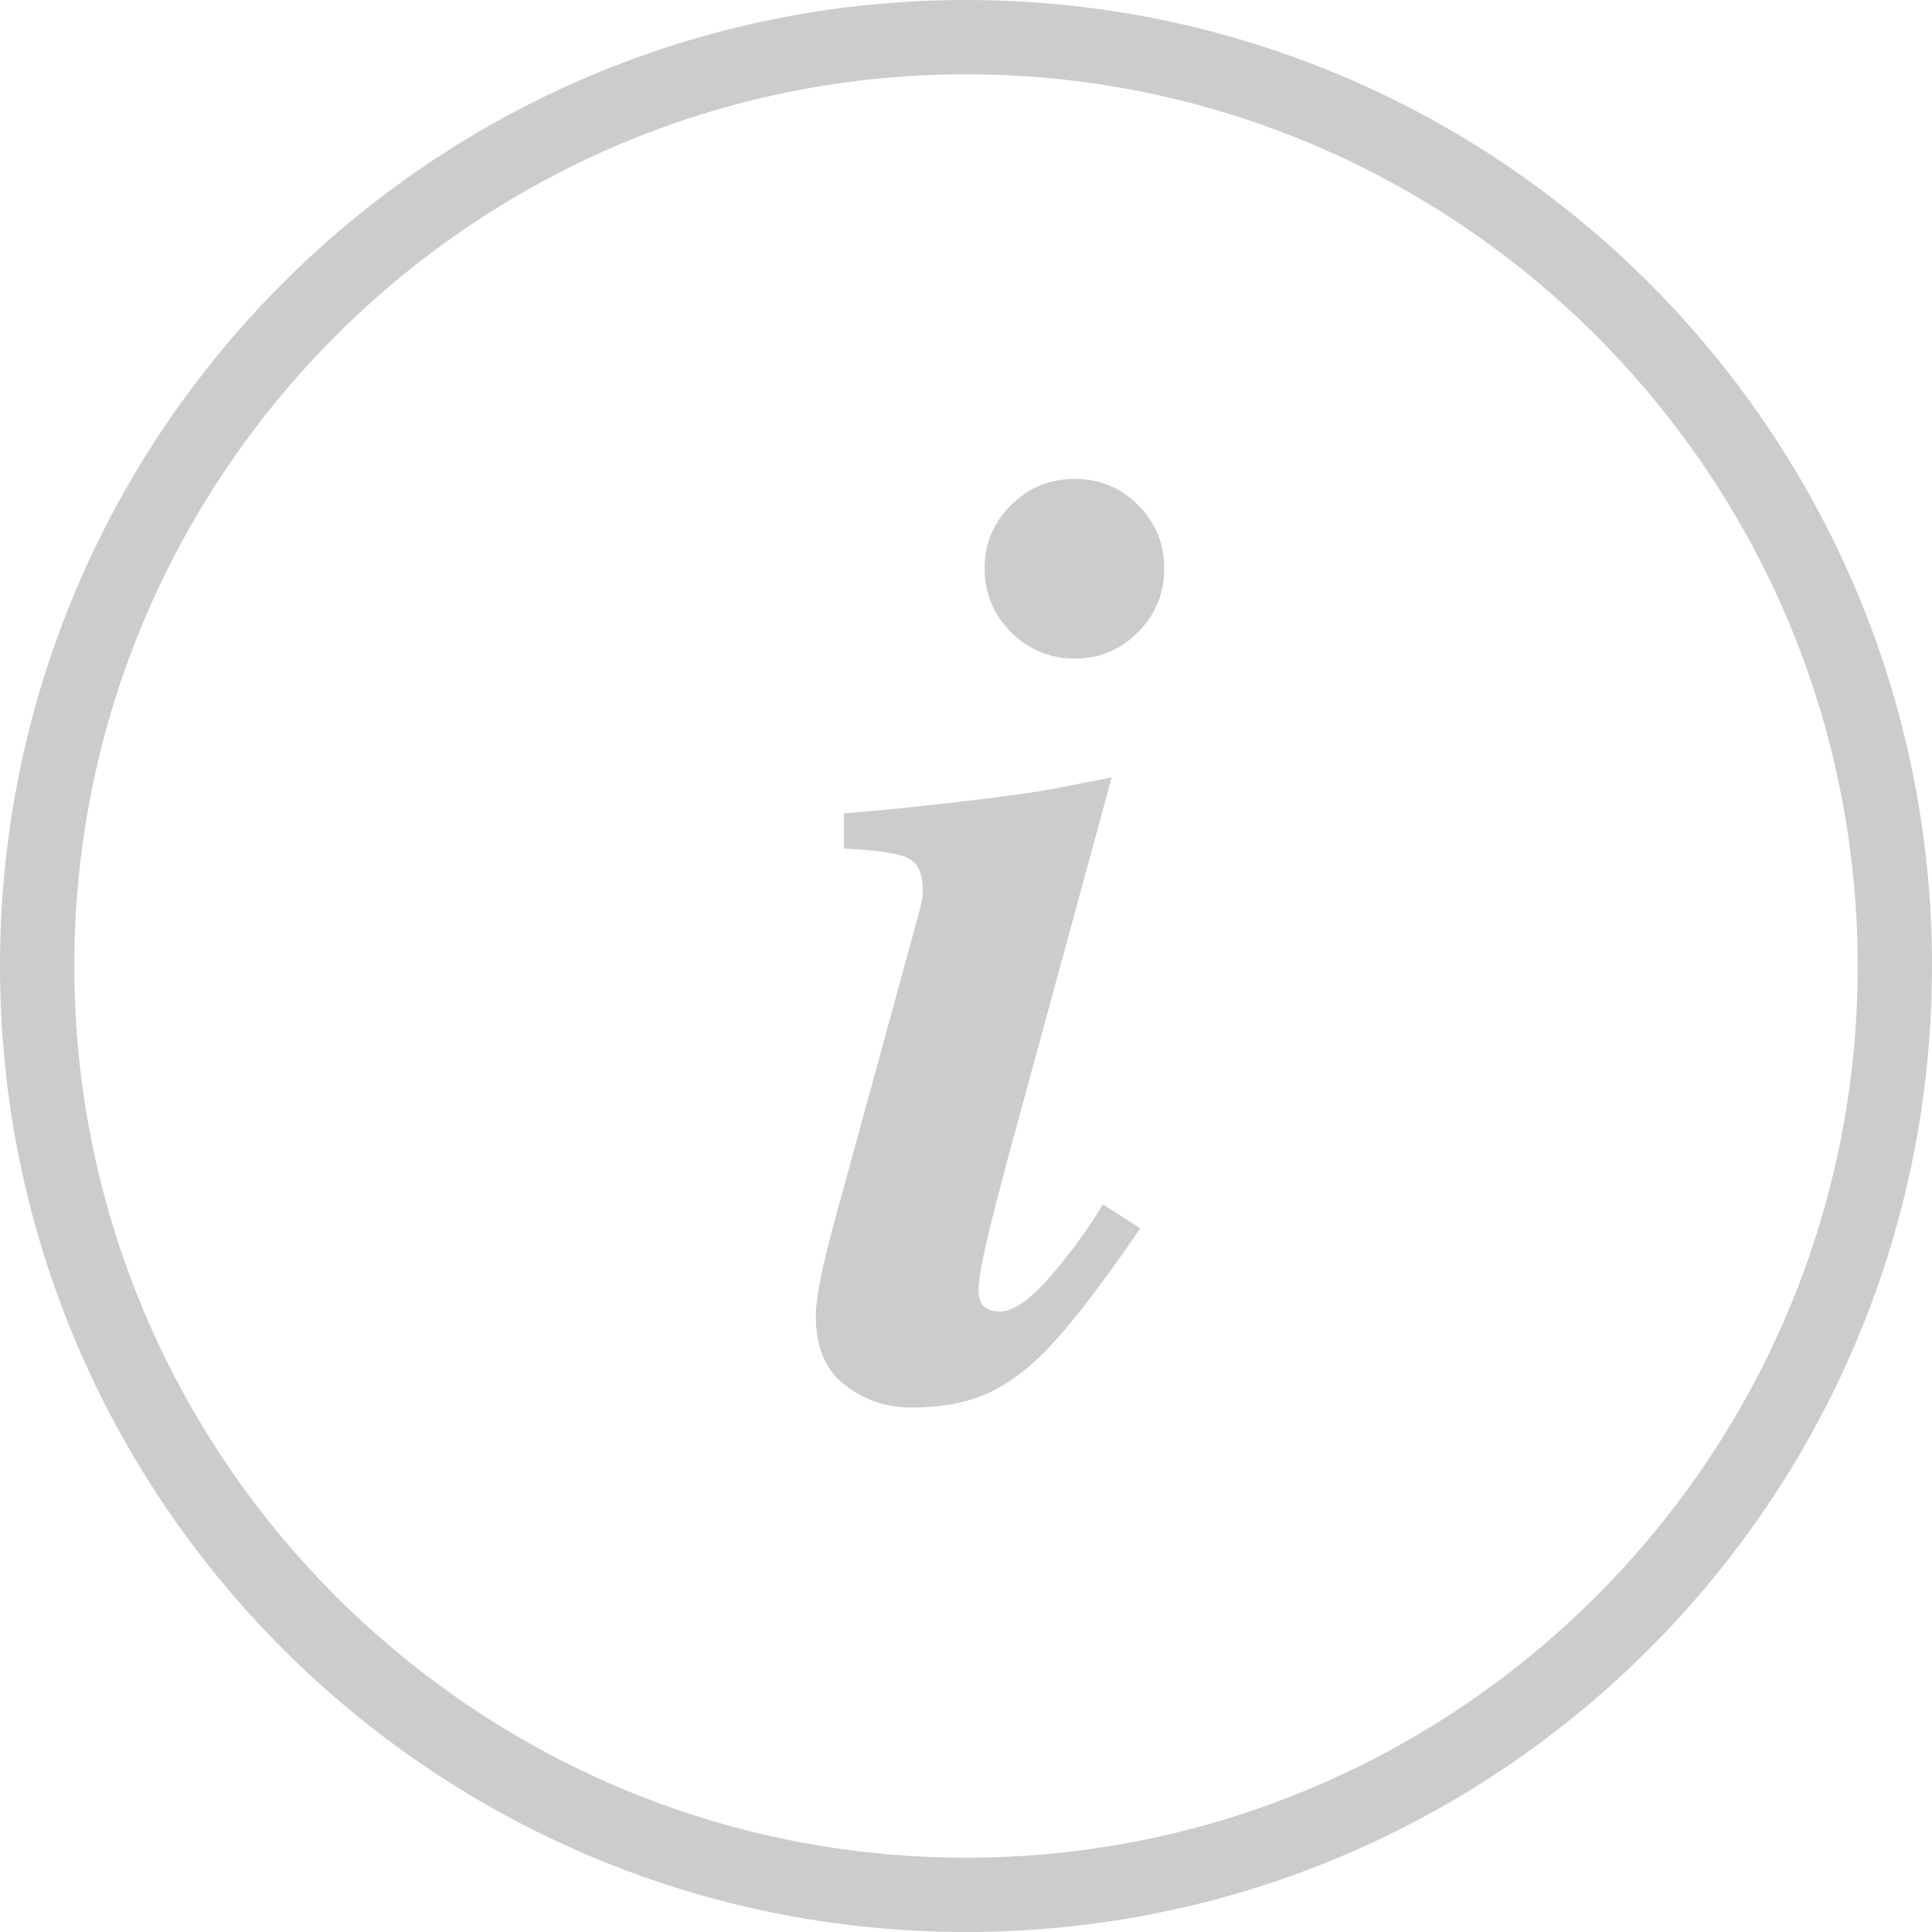
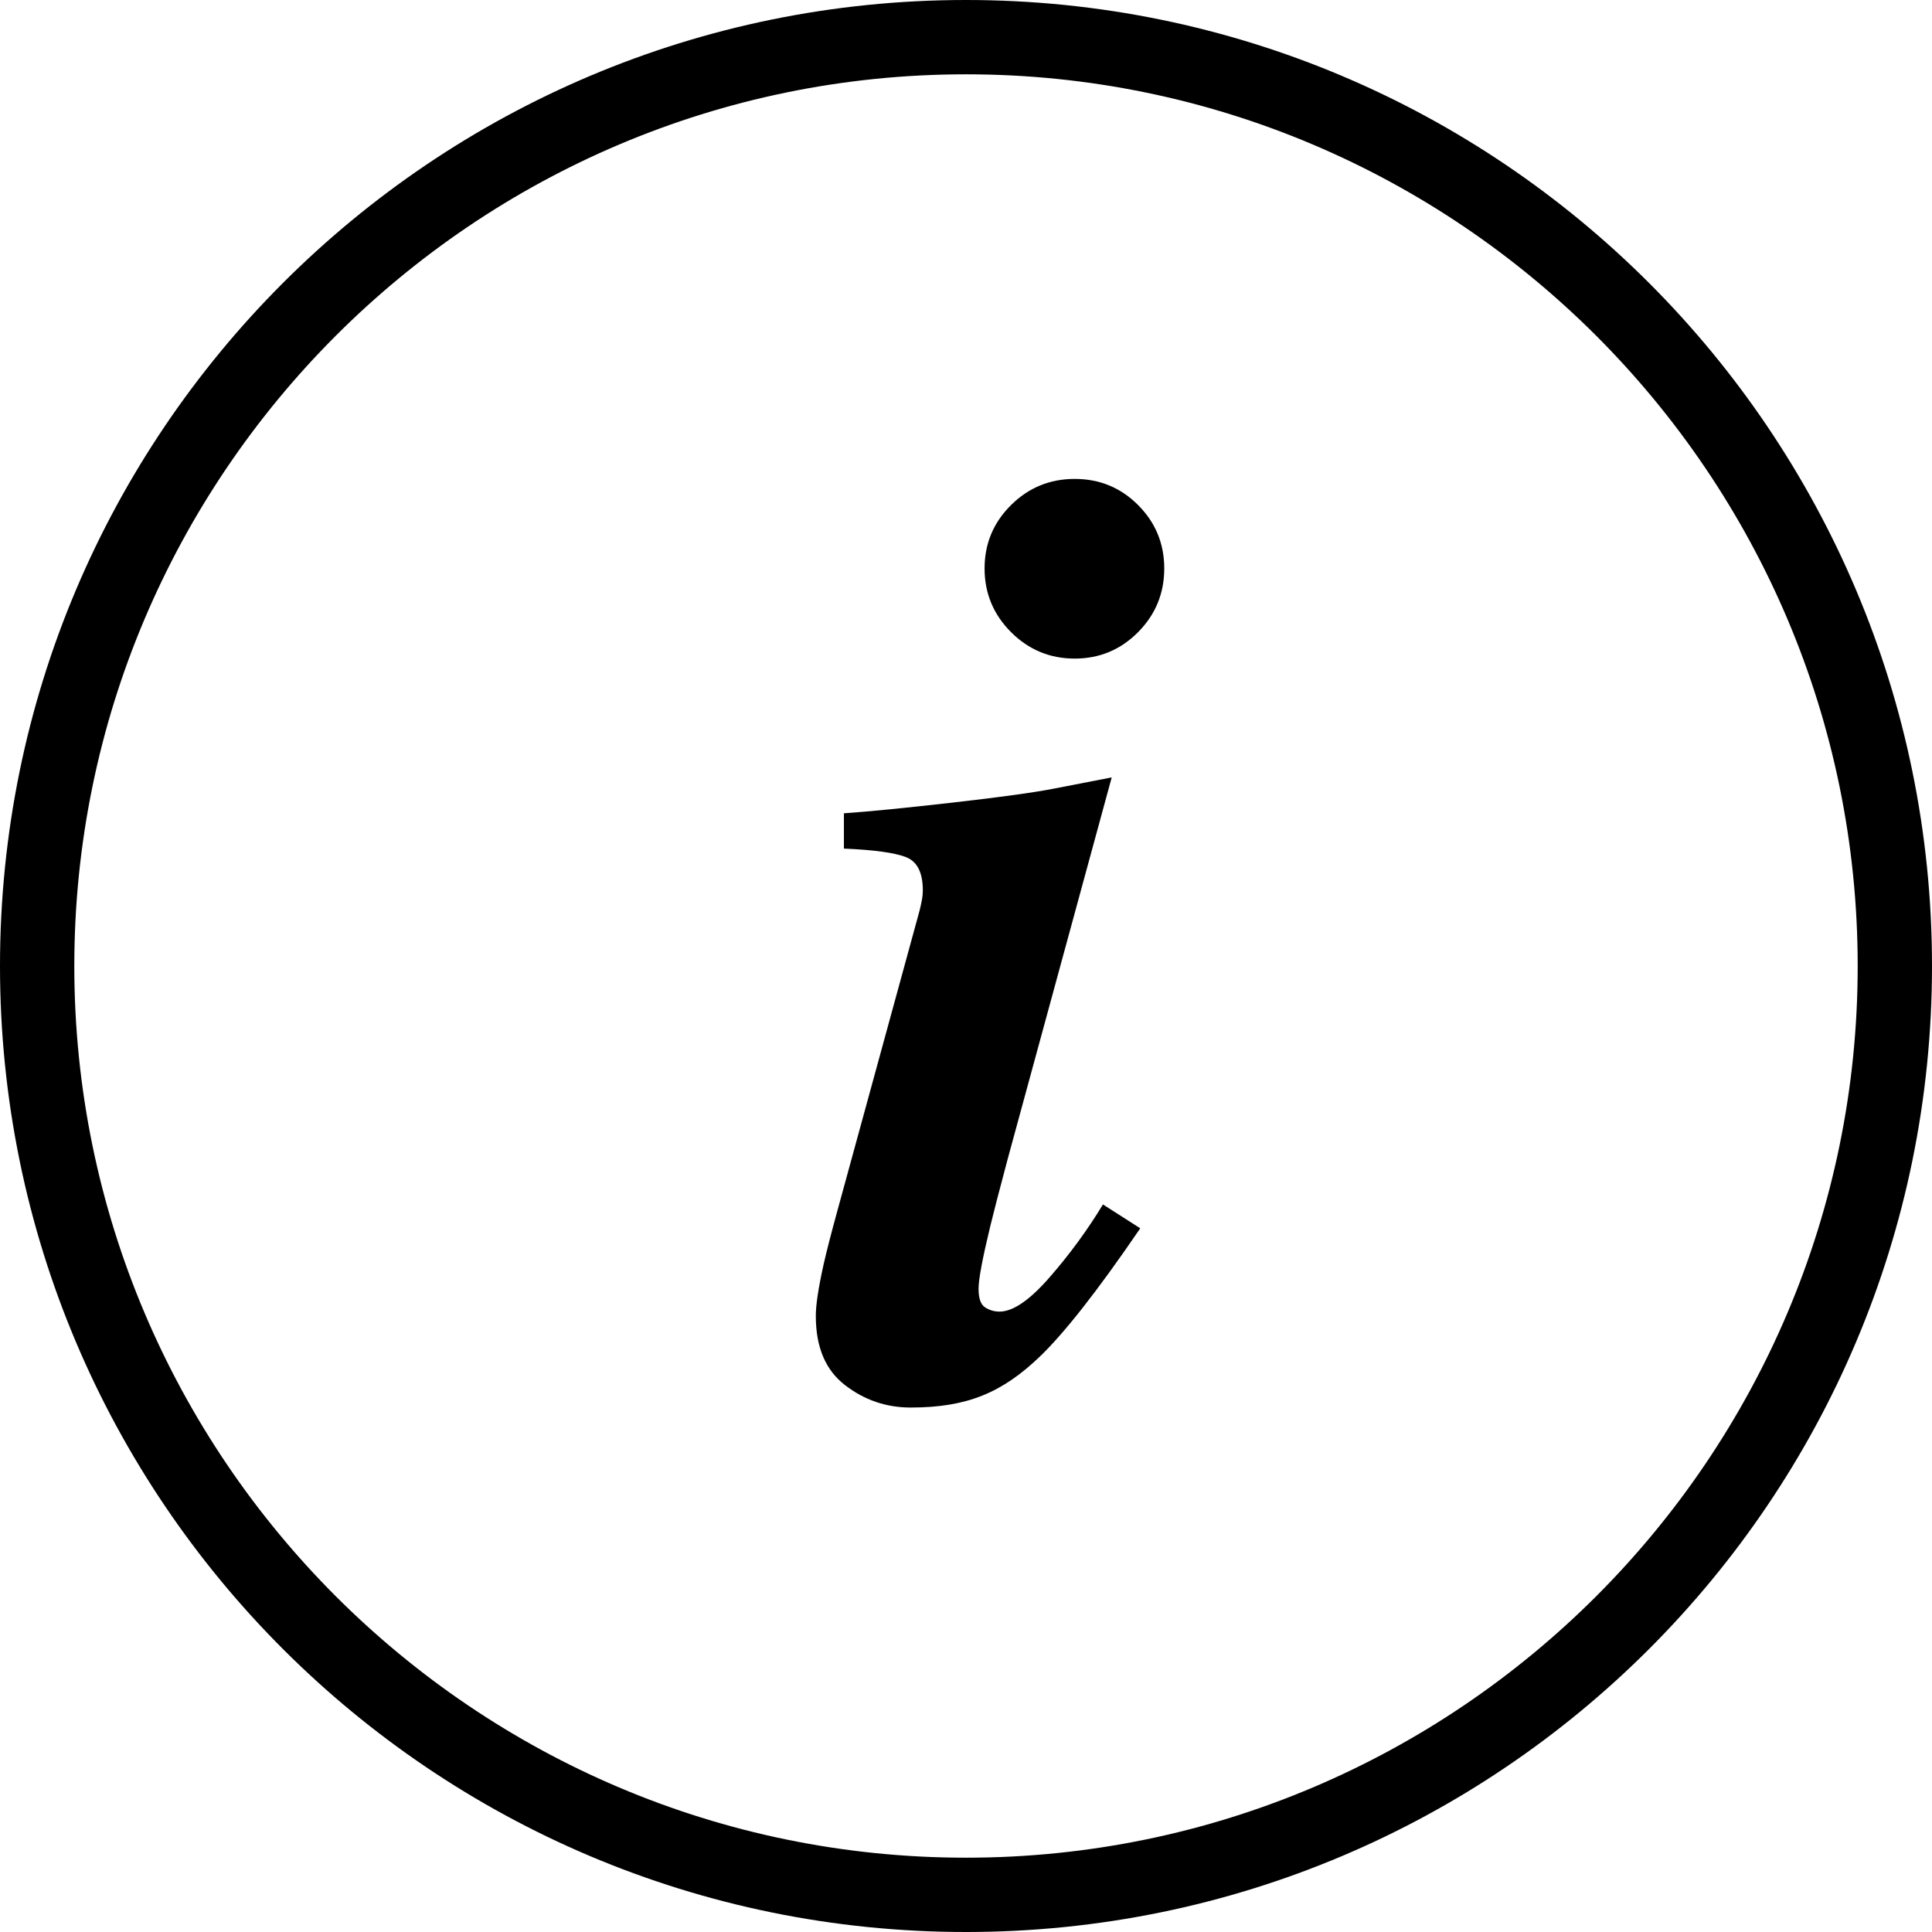
<svg xmlns="http://www.w3.org/2000/svg" version="1.1" id="Layer_1" x="0px" y="0px" width="26px" height="26px" viewBox="0 0 26 26" enable-background="new 0 0 26 26" xml:space="preserve">
  <g>
-     <path fill="#CCCCCC" d="M13,1c6.617,0,12,5.383,12,12s-5.383,12-12,12S1,19.617,1,13S6.383,1,13,1 M13,0C5.821,0,0,5.821,0,13   s5.821,13,13,13s13-5.821,13-13S20.179,0,13,0L13,0z" />
+     <path d="M13,1c6.617,0,12,5.383,12,12s-5.383,12-12,12S1,19.617,1,13S6.383,1,13,1 M13,0C5.821,0,0,5.821,0,13s5.821,13,13,13   s13-5.821,13-13S20.179,0,13,0L13,0z" />
  </g>
  <g>
-     <path fill="#CCCCCC" d="M11.083,17.019c0.041-0.182,0.103-0.422,0.185-0.721l1.107-4.043c0.012-0.047,0.022-0.094,0.031-0.141   s0.013-0.091,0.013-0.132c0-0.24-0.076-0.39-0.229-0.448c-0.152-0.059-0.43-0.097-0.833-0.114v-0.475   c0.337-0.023,0.828-0.072,1.47-0.145c0.643-0.073,1.098-0.136,1.366-0.189l0.768-0.149l-1.397,5.124   c-0.117,0.439-0.196,0.744-0.237,0.914c-0.105,0.434-0.158,0.715-0.158,0.844s0.029,0.212,0.088,0.25s0.123,0.057,0.194,0.057   c0.182,0,0.408-0.155,0.678-0.466c0.271-0.311,0.508-0.636,0.714-0.976l0.502,0.321c-0.587,0.861-1.033,1.42-1.344,1.719   c-0.51,0.492-0.984,0.693-1.746,0.693c-0.329,0-0.624-0.101-0.885-0.303c-0.261-0.202-0.391-0.511-0.391-0.927   C10.978,17.566,11.013,17.335,11.083,17.019z M15.316,6.797c0.234,0.234,0.352,0.519,0.352,0.853s-0.117,0.62-0.352,0.857   s-0.519,0.356-0.853,0.356s-0.62-0.119-0.857-0.356s-0.356-0.523-0.356-0.857s0.119-0.618,0.356-0.853s0.523-0.352,0.857-0.352   S15.082,6.562,15.316,6.797z" />
+     <path d="M11.083,17.019c0.041-0.182,0.103-0.422,0.185-0.721l1.107-4.043c0.012-0.047,0.022-0.094,0.031-0.141   s0.013-0.091,0.013-0.132c0-0.24-0.076-0.39-0.229-0.448c-0.152-0.059-0.43-0.097-0.833-0.114v-0.475   c0.337-0.023,0.828-0.072,1.47-0.145c0.643-0.073,1.098-0.136,1.366-0.189l0.768-0.149l-1.397,5.124   c-0.117,0.439-0.196,0.744-0.237,0.914c-0.105,0.434-0.158,0.715-0.158,0.844s0.029,0.212,0.088,0.25s0.123,0.057,0.194,0.057   c0.182,0,0.408-0.155,0.678-0.466c0.271-0.311,0.508-0.636,0.714-0.976l0.502,0.321c-0.587,0.861-1.033,1.42-1.344,1.719   c-0.51,0.492-0.984,0.693-1.746,0.693c-0.329,0-0.624-0.101-0.885-0.303c-0.261-0.202-0.391-0.511-0.391-0.927   C10.978,17.566,11.013,17.335,11.083,17.019z M15.316,6.797c0.234,0.234,0.352,0.519,0.352,0.853s-0.117,0.62-0.352,0.857   s-0.519,0.356-0.853,0.356s-0.62-0.119-0.857-0.356S13.25,7.984,13.25,7.65s0.119-0.618,0.356-0.853s0.523-0.352,0.857-0.352   S15.082,6.562,15.316,6.797z" />
  </g>
</svg>
